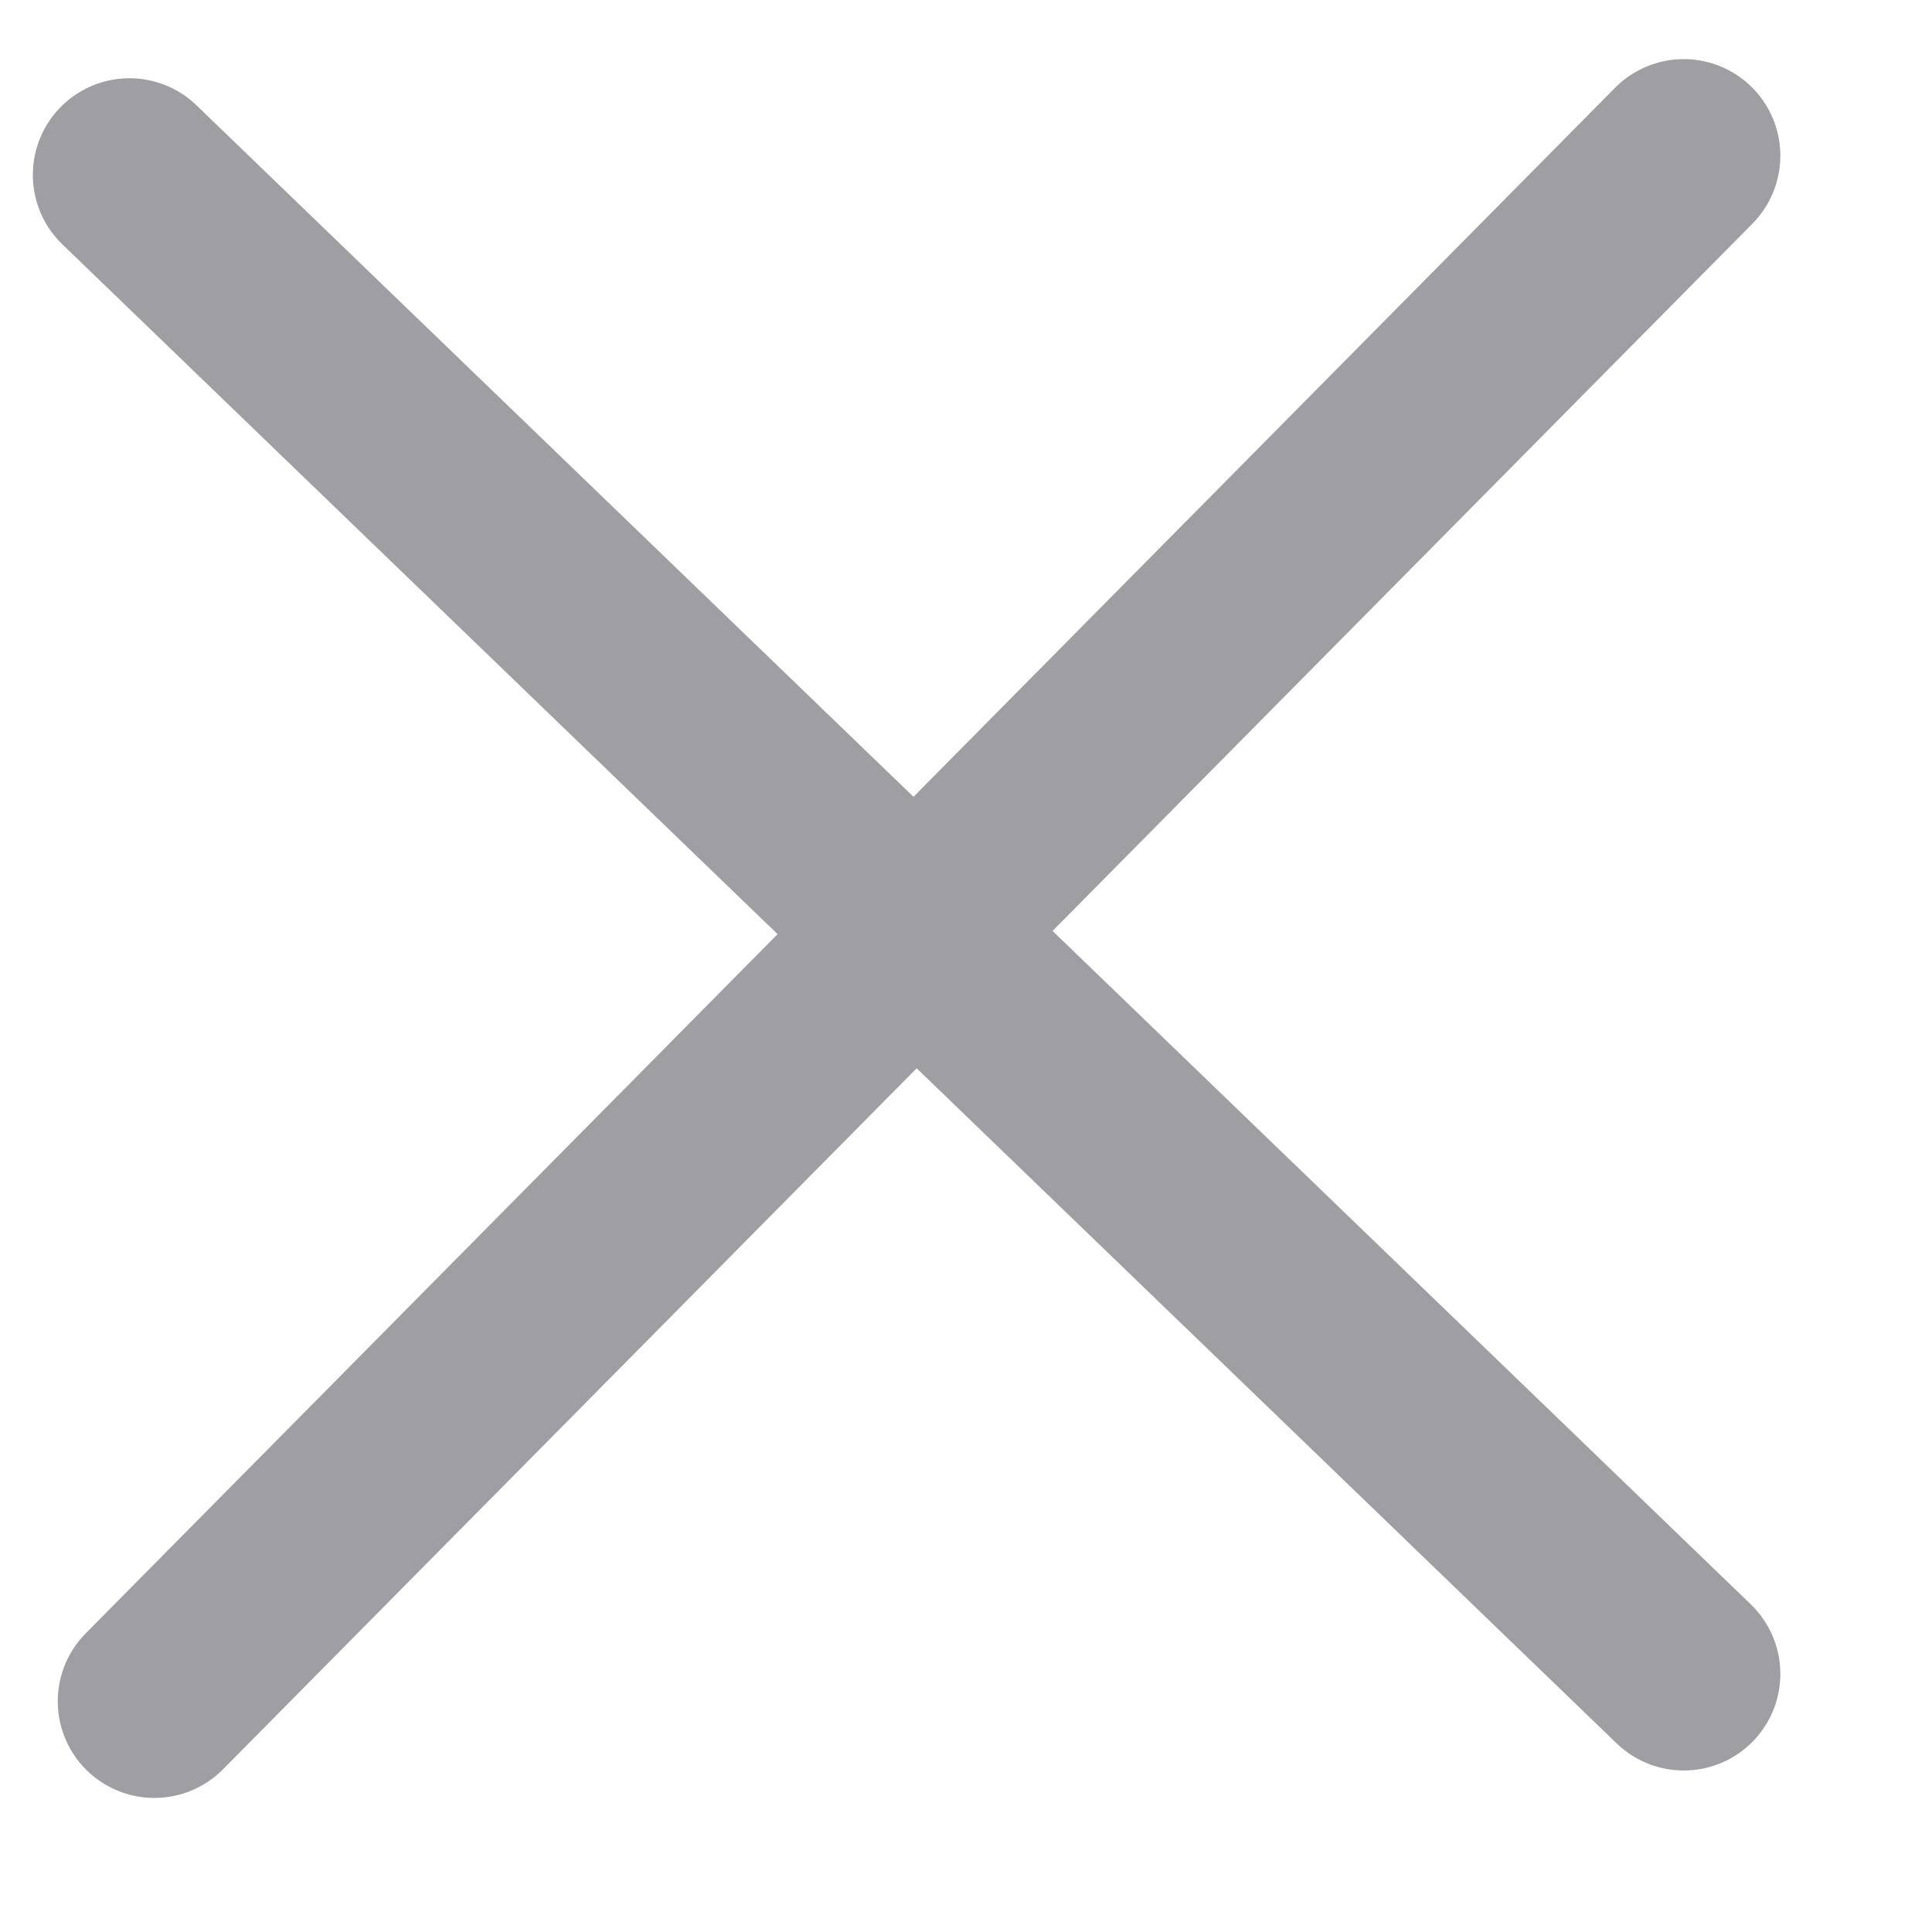
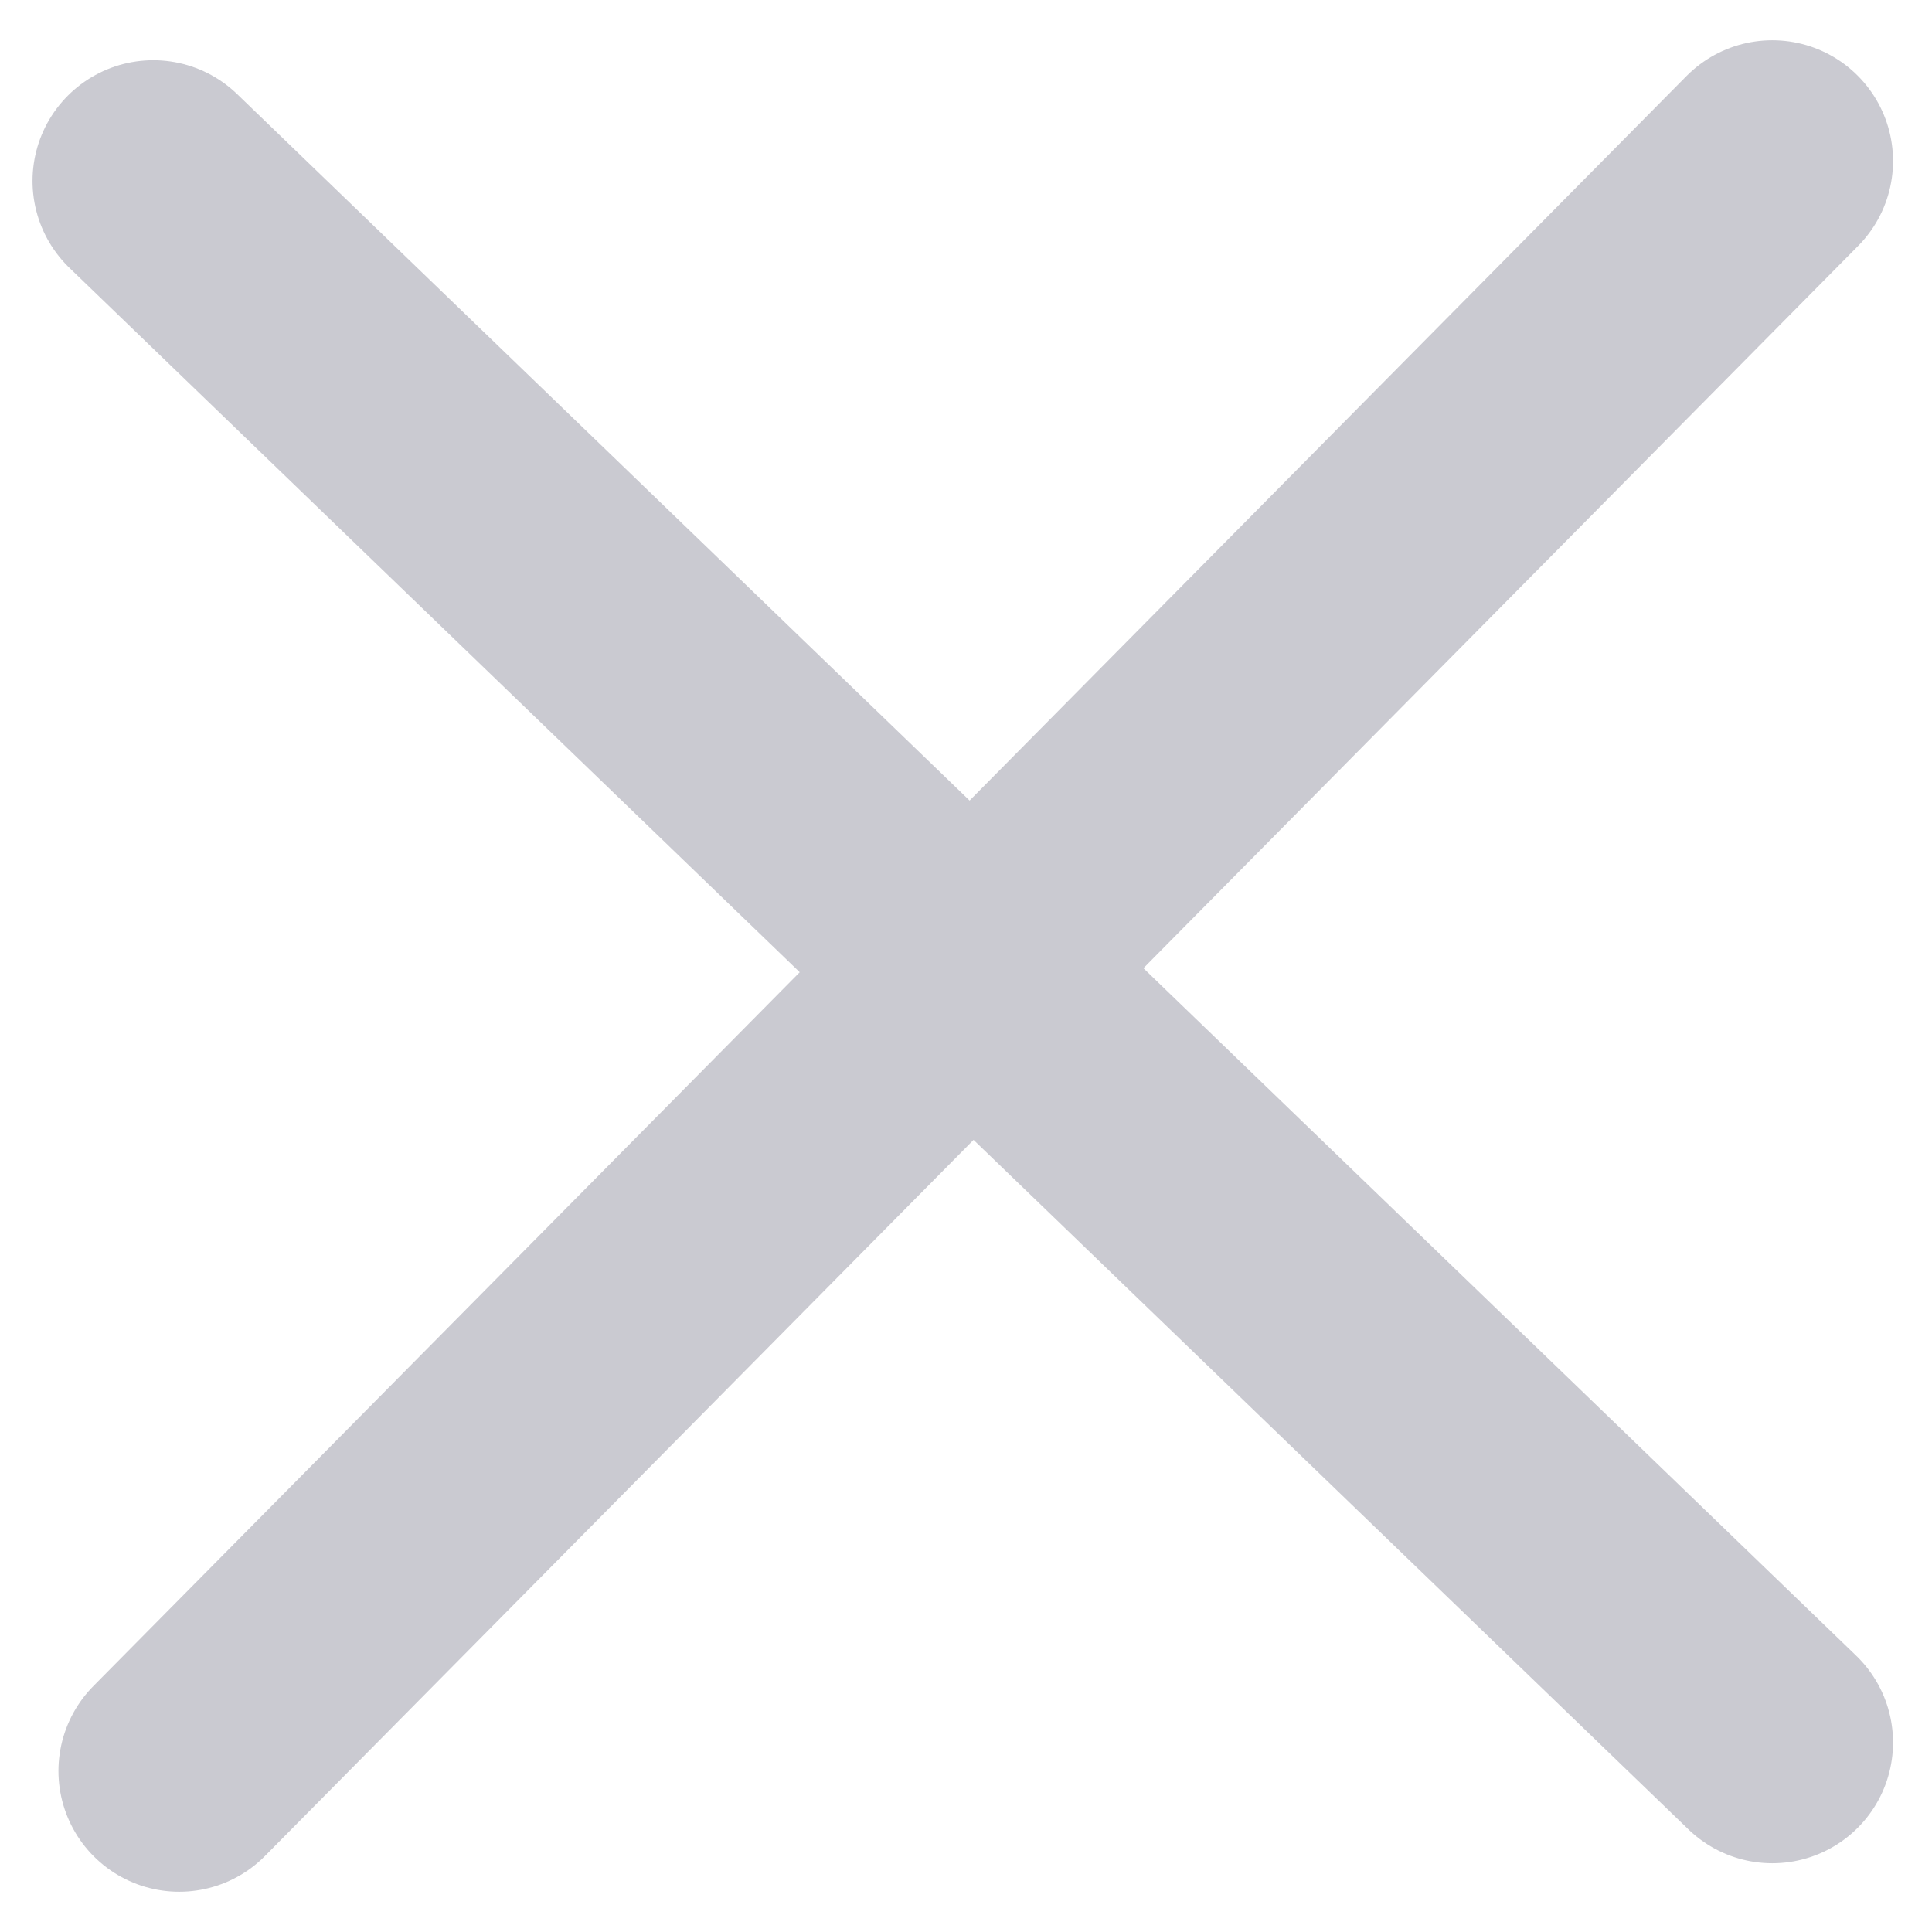
- <svg xmlns="http://www.w3.org/2000/svg" width="10" height="10" viewBox="0 0 10 10" fill="none">
-   <path d="M8.715 0.806L0.799 8.806" stroke="#9E9EA3" stroke-miterlimit="10" stroke-linecap="round" />
-   <path d="M0.67 0.905L8.715 8.664" stroke="#9E9EA3" stroke-linecap="round" />
+ <svg xmlns="http://www.w3.org/2000/svg" width="12" height="12" viewBox="0 0 12 12" fill="none">
+   <path d="M11.008 1L1.113 11" stroke="#CACAD1" stroke-width="1.5" stroke-miterlimit="10" stroke-linecap="round" />
+   <path d="M0.952 1.124L11.008 10.823" stroke="#CACAD1" stroke-width="1.5" stroke-linecap="round" />
</svg>
